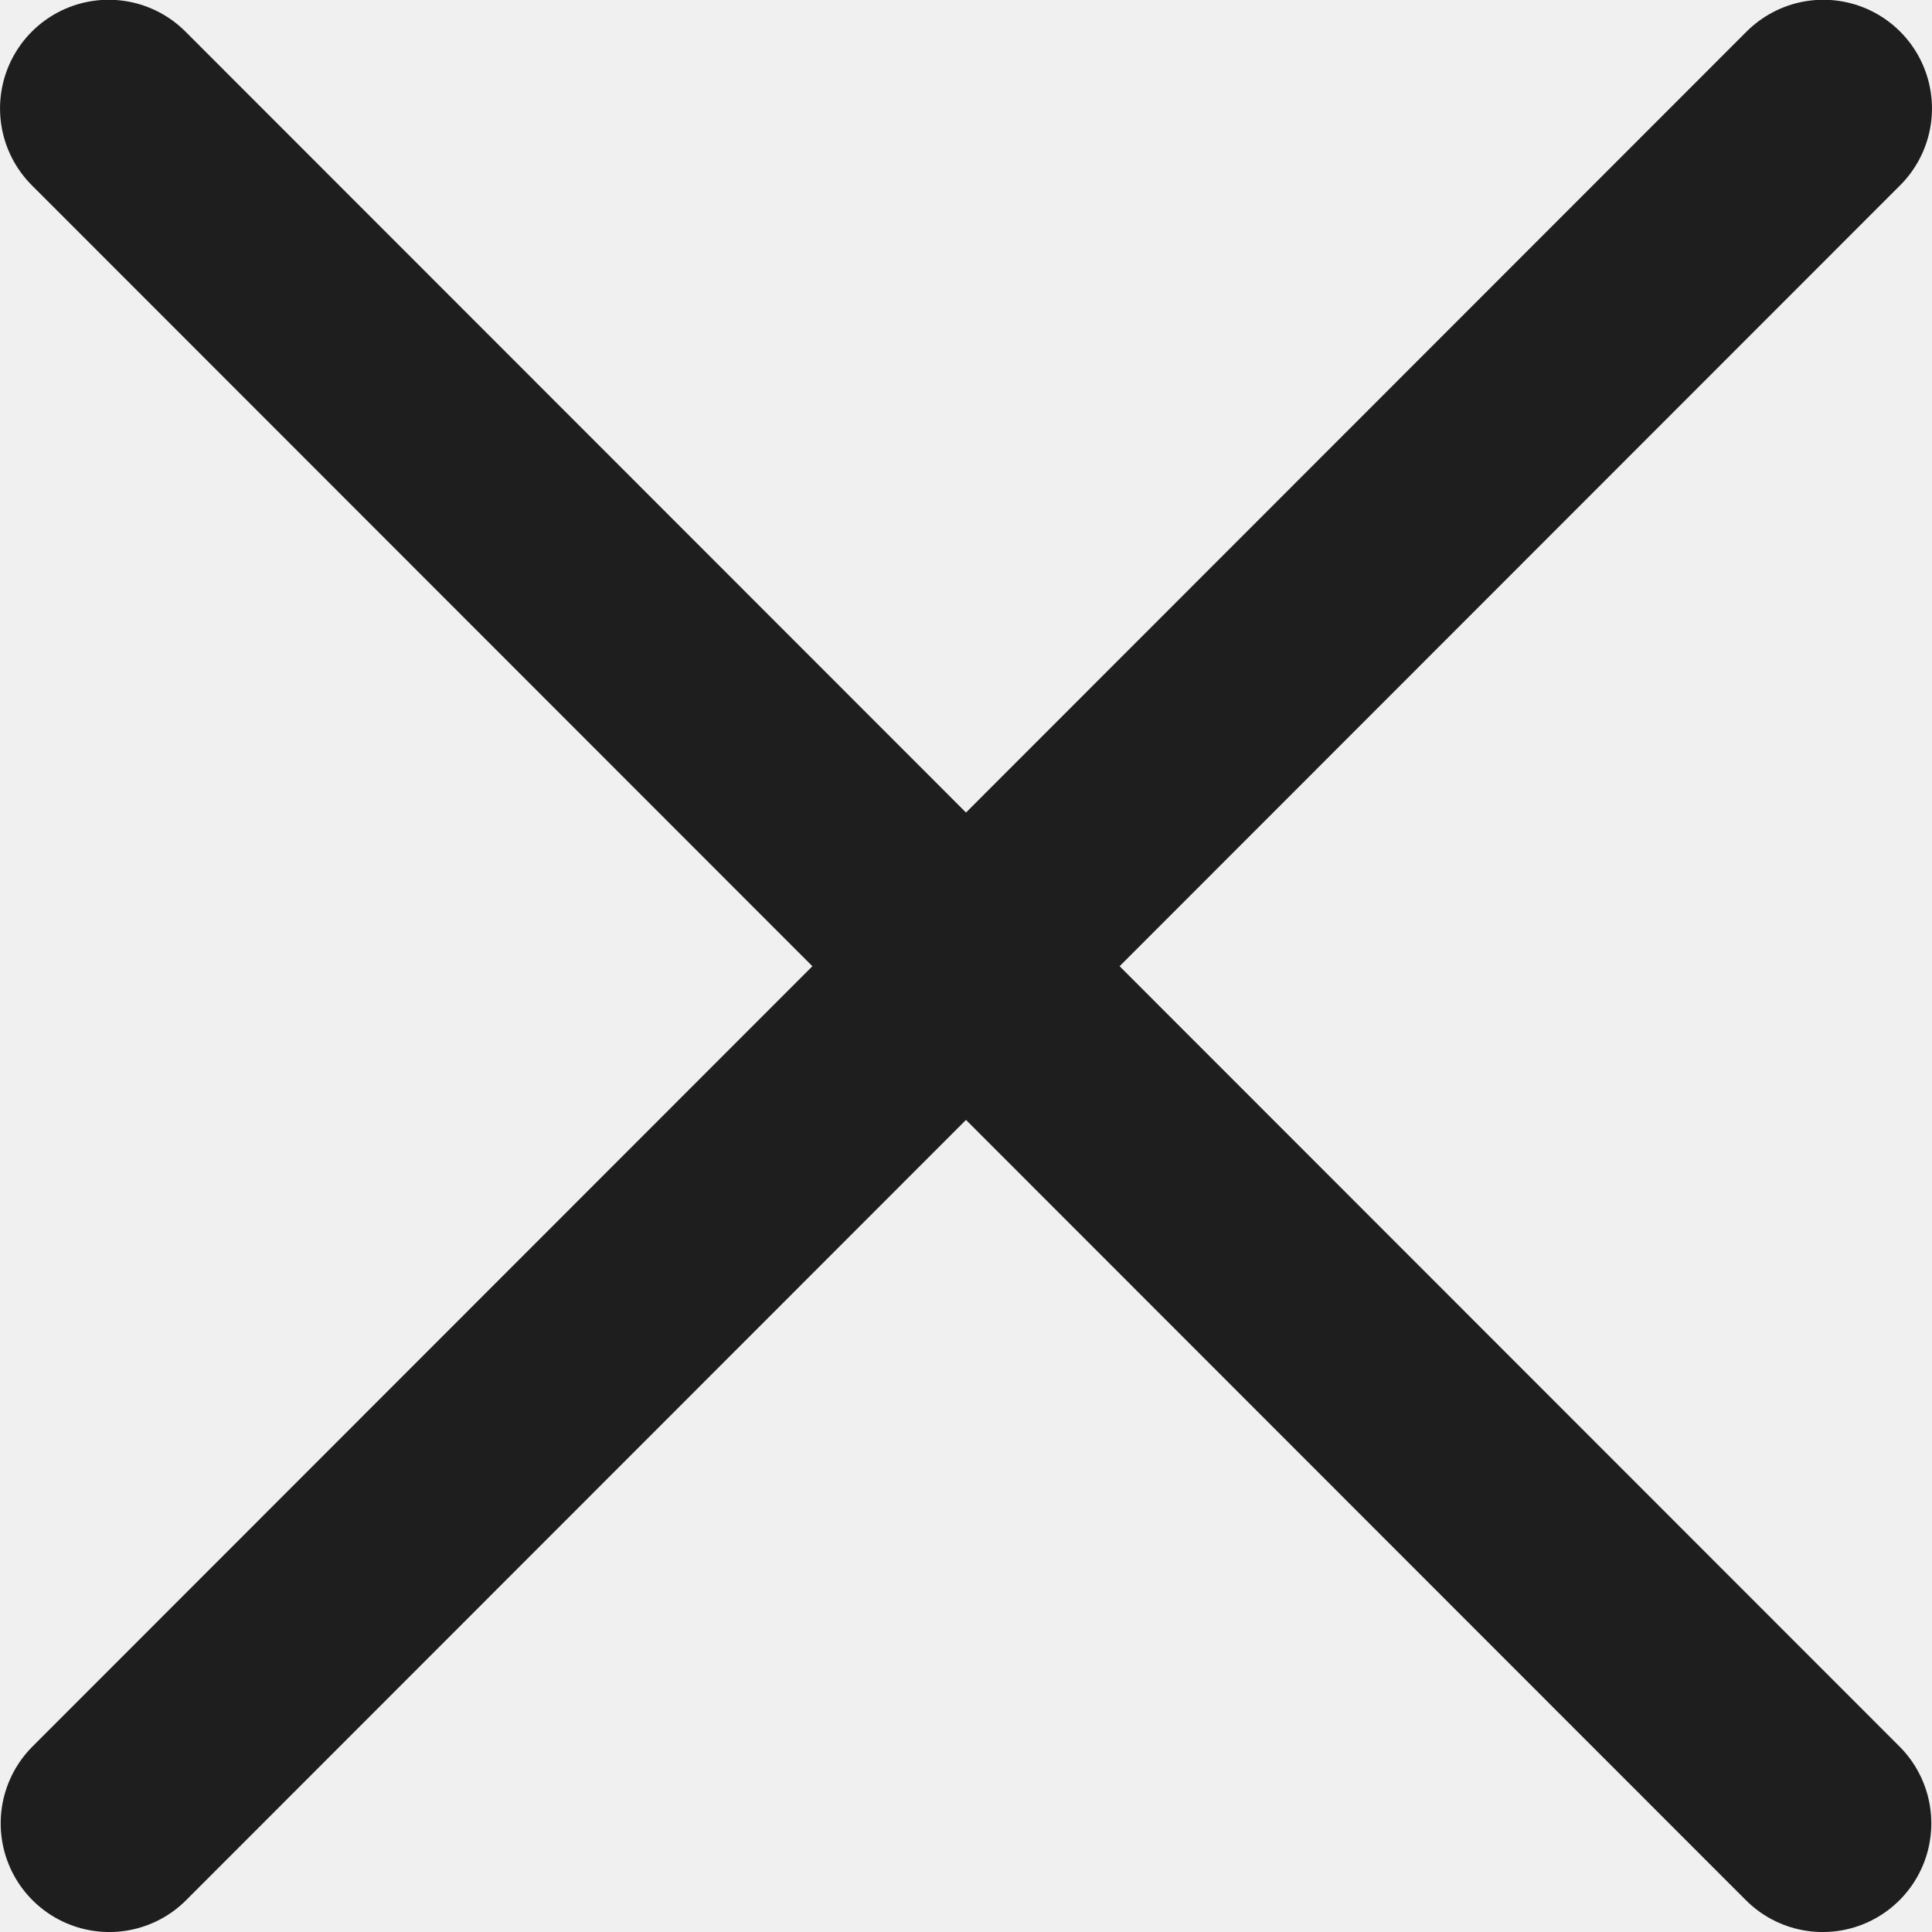
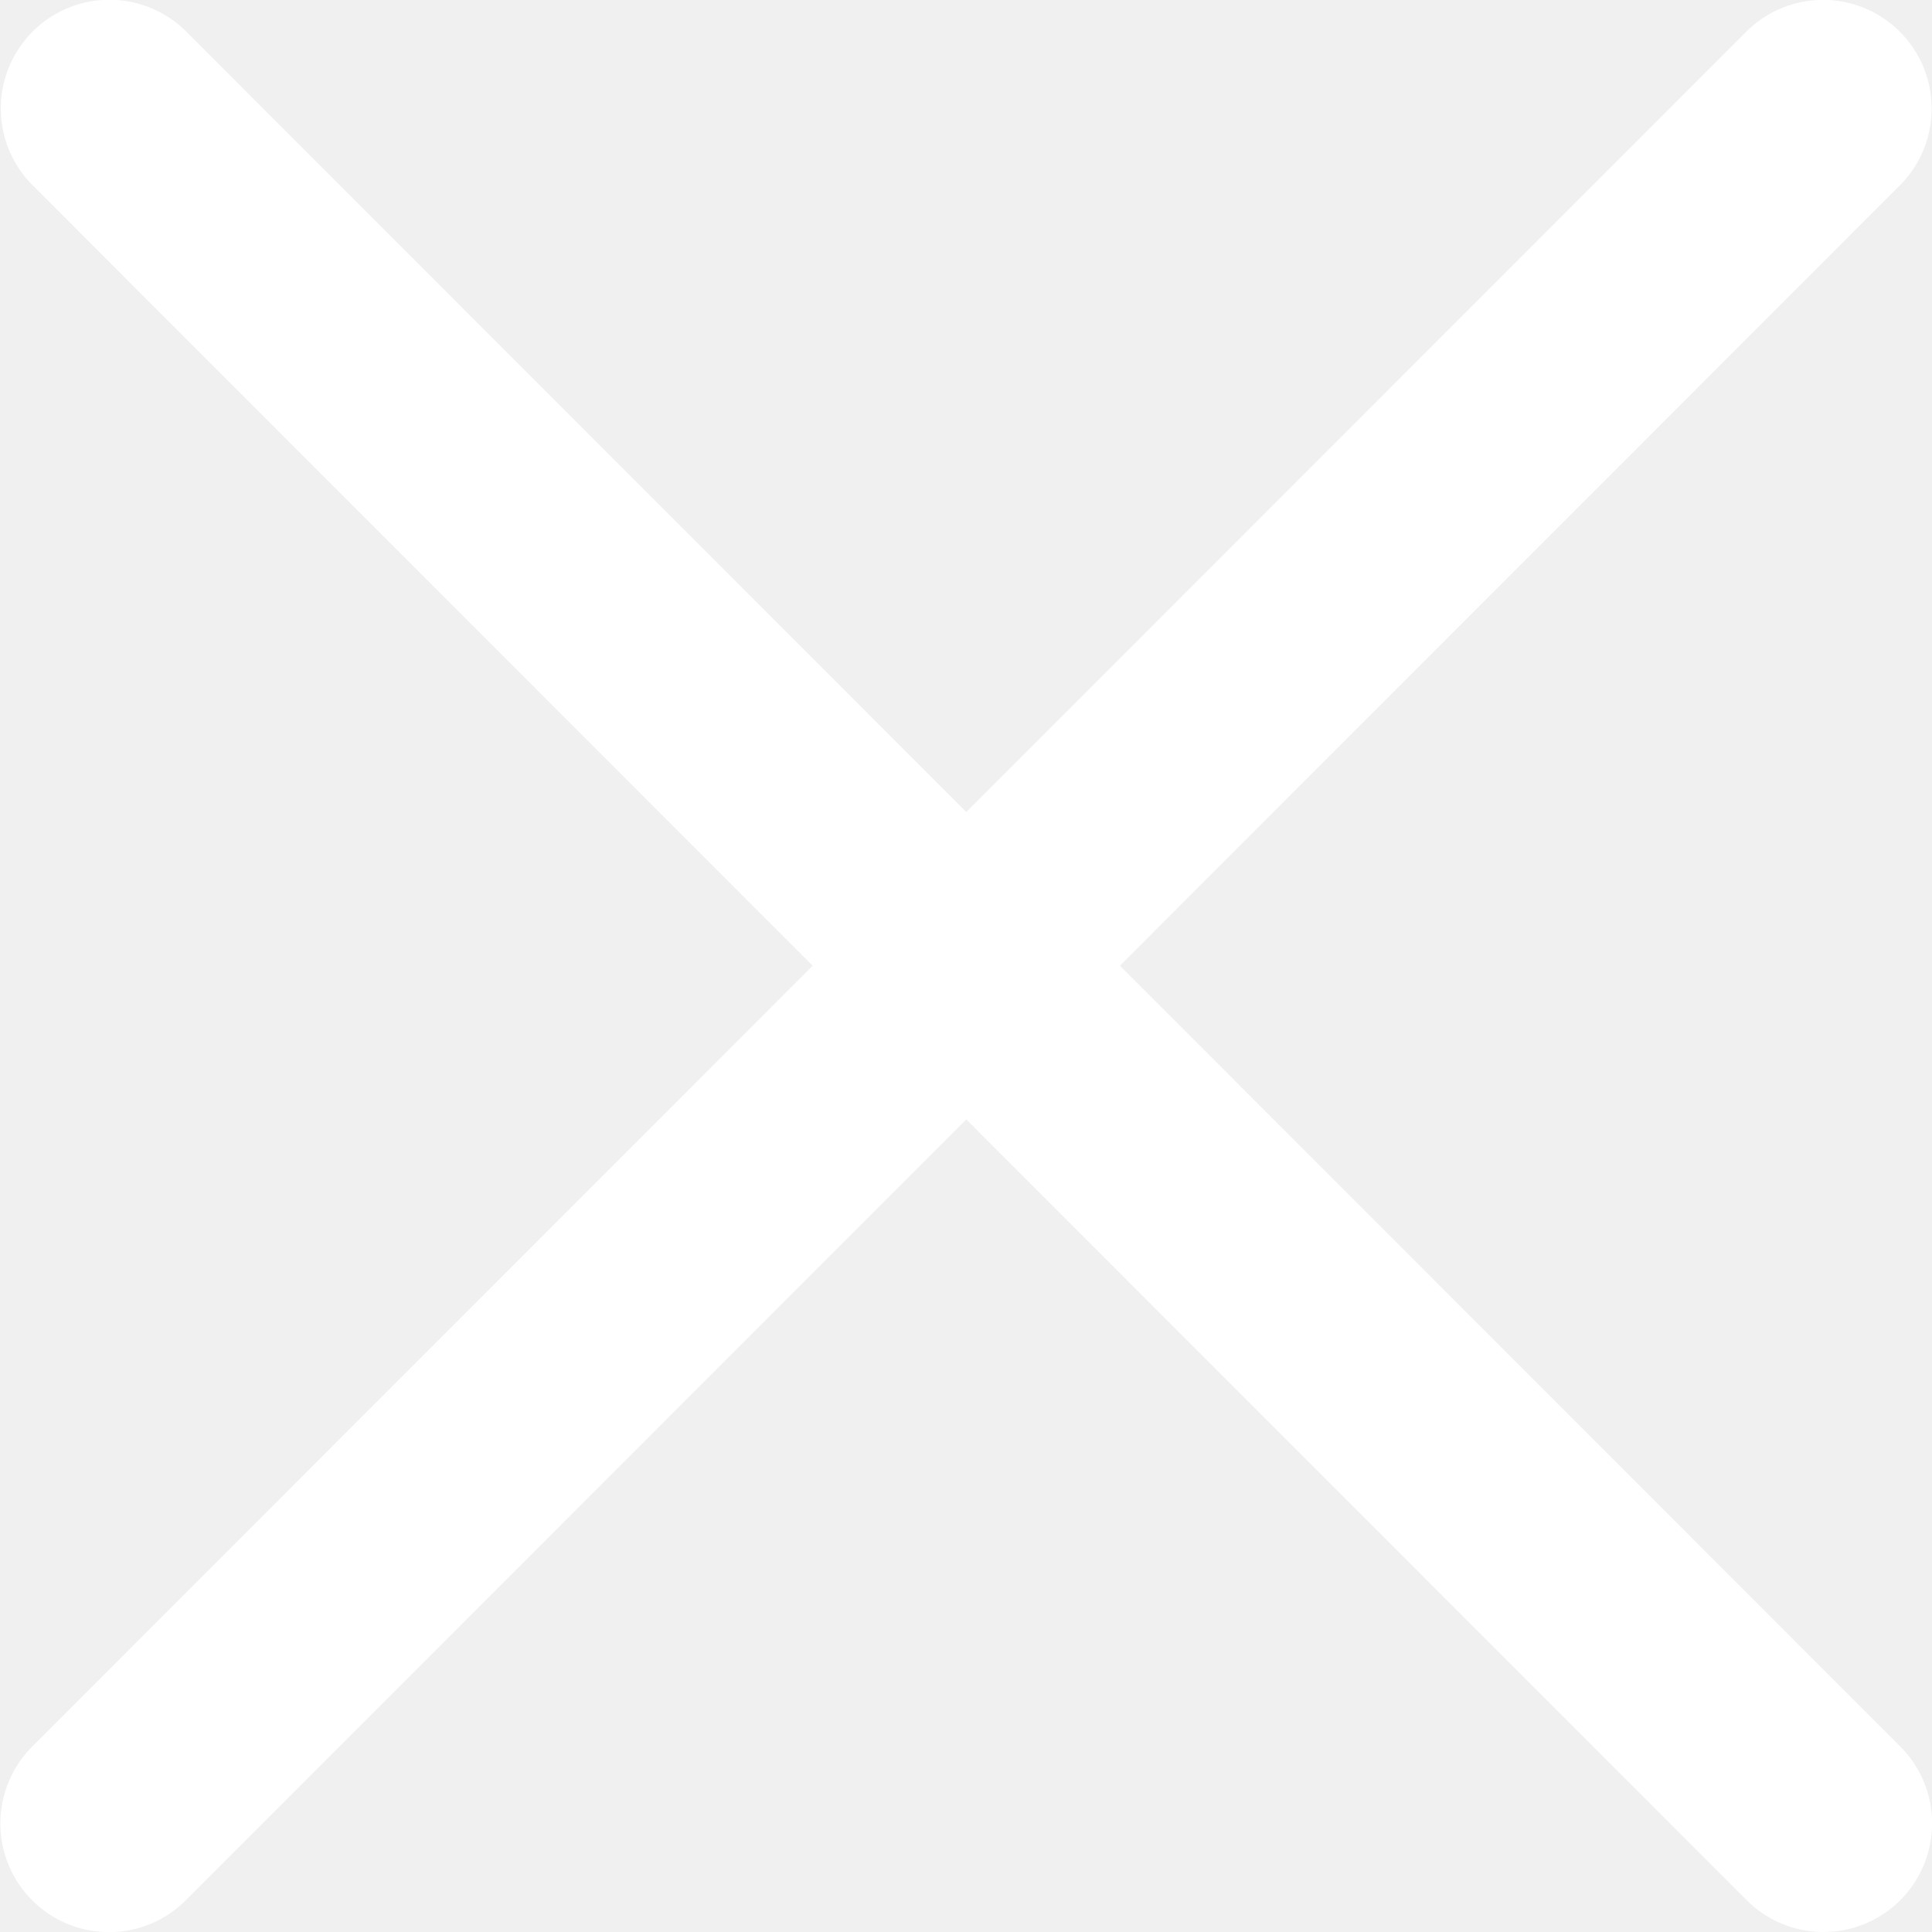
<svg xmlns="http://www.w3.org/2000/svg" version="1.1" viewBox="0 0 27.893 27.893" width="27.893" height="27.893" id="svg4">
  <defs id="defs1">
    <style class="style-fonts" id="style1" />
  </defs>
  <mask id="mask2" />
  <g id="g5" transform="matrix(3.136427,0,0,3.137993,-29.79566,-29.81432)">
-     <g stroke-linecap="round" id="g2">
-       <g transform="translate(10,10)" id="g1">
-         <path d="M 0,0 C 1.72,1.72 3.44,3.44 7.89,7.89 M 0,0 c 2.43,2.43 4.85,4.85 7.89,7.89" stroke="#1e1e1e" stroke-width="1" fill="none" id="path1" />
+     <g stroke-linecap="round" id="g2" transform="translate(-0.00149476,4.7627914e-4)" style="stroke-width:1;stroke-dasharray:none;fill:#a64b61;fill-opacity:1">
+       <g transform="translate(10,10)" id="g1" style="stroke-width:1;stroke-dasharray:none;fill:#a64b61;fill-opacity:1">
+         <path d="m 0.005,-5.6813327e-4 c 1.72,1.72 3.44,3.44 7.89,7.89 m -7.89,-7.89 c 2.43,2.43 4.85,4.85 7.89,7.89" stroke="#1e1e1e" stroke-width="1" fill="none" id="path1" style="fill:none;fill-opacity:1;stroke-width:1;stroke-dasharray:none;stroke:#ffffff;stroke-opacity:1" />
      </g>
    </g>
-     <g stroke-linecap="round" id="g4">
-       <g transform="translate(17.89299,10)" id="g3">
-         <path d="M 0,0 C -1.62,1.62 -3.24,3.24 -7.89,7.89 M 0,0 c -2.89,2.89 -5.78,5.78 -7.89,7.89" stroke="#1e1e1e" stroke-width="1" fill="none" id="path2" />
+     <g stroke-linecap="round" id="g4" style="fill:#000000;fill-opacity:1;stroke:#ffffff;stroke-opacity:1">
+       <g transform="translate(17.89149,10.00048)" id="g3" style="fill:#a64b61;fill-opacity:1;stroke-width:1;stroke-dasharray:none;stroke:#ffffff;stroke-opacity:1">
+         <path d="M 0,0 C -1.62,1.62 -3.24,3.24 -7.89,7.89 M 0,0 c -2.89,2.89 -5.78,5.78 -7.89,7.89" stroke="#1e1e1e" stroke-width="1" fill="none" id="path2" style="fill:#a64b61;fill-opacity:1;stroke-width:1;stroke-dasharray:none;stroke:#ffffff;stroke-opacity:1" />
      </g>
    </g>
  </g>
  <mask id="mask4" />
</svg>
